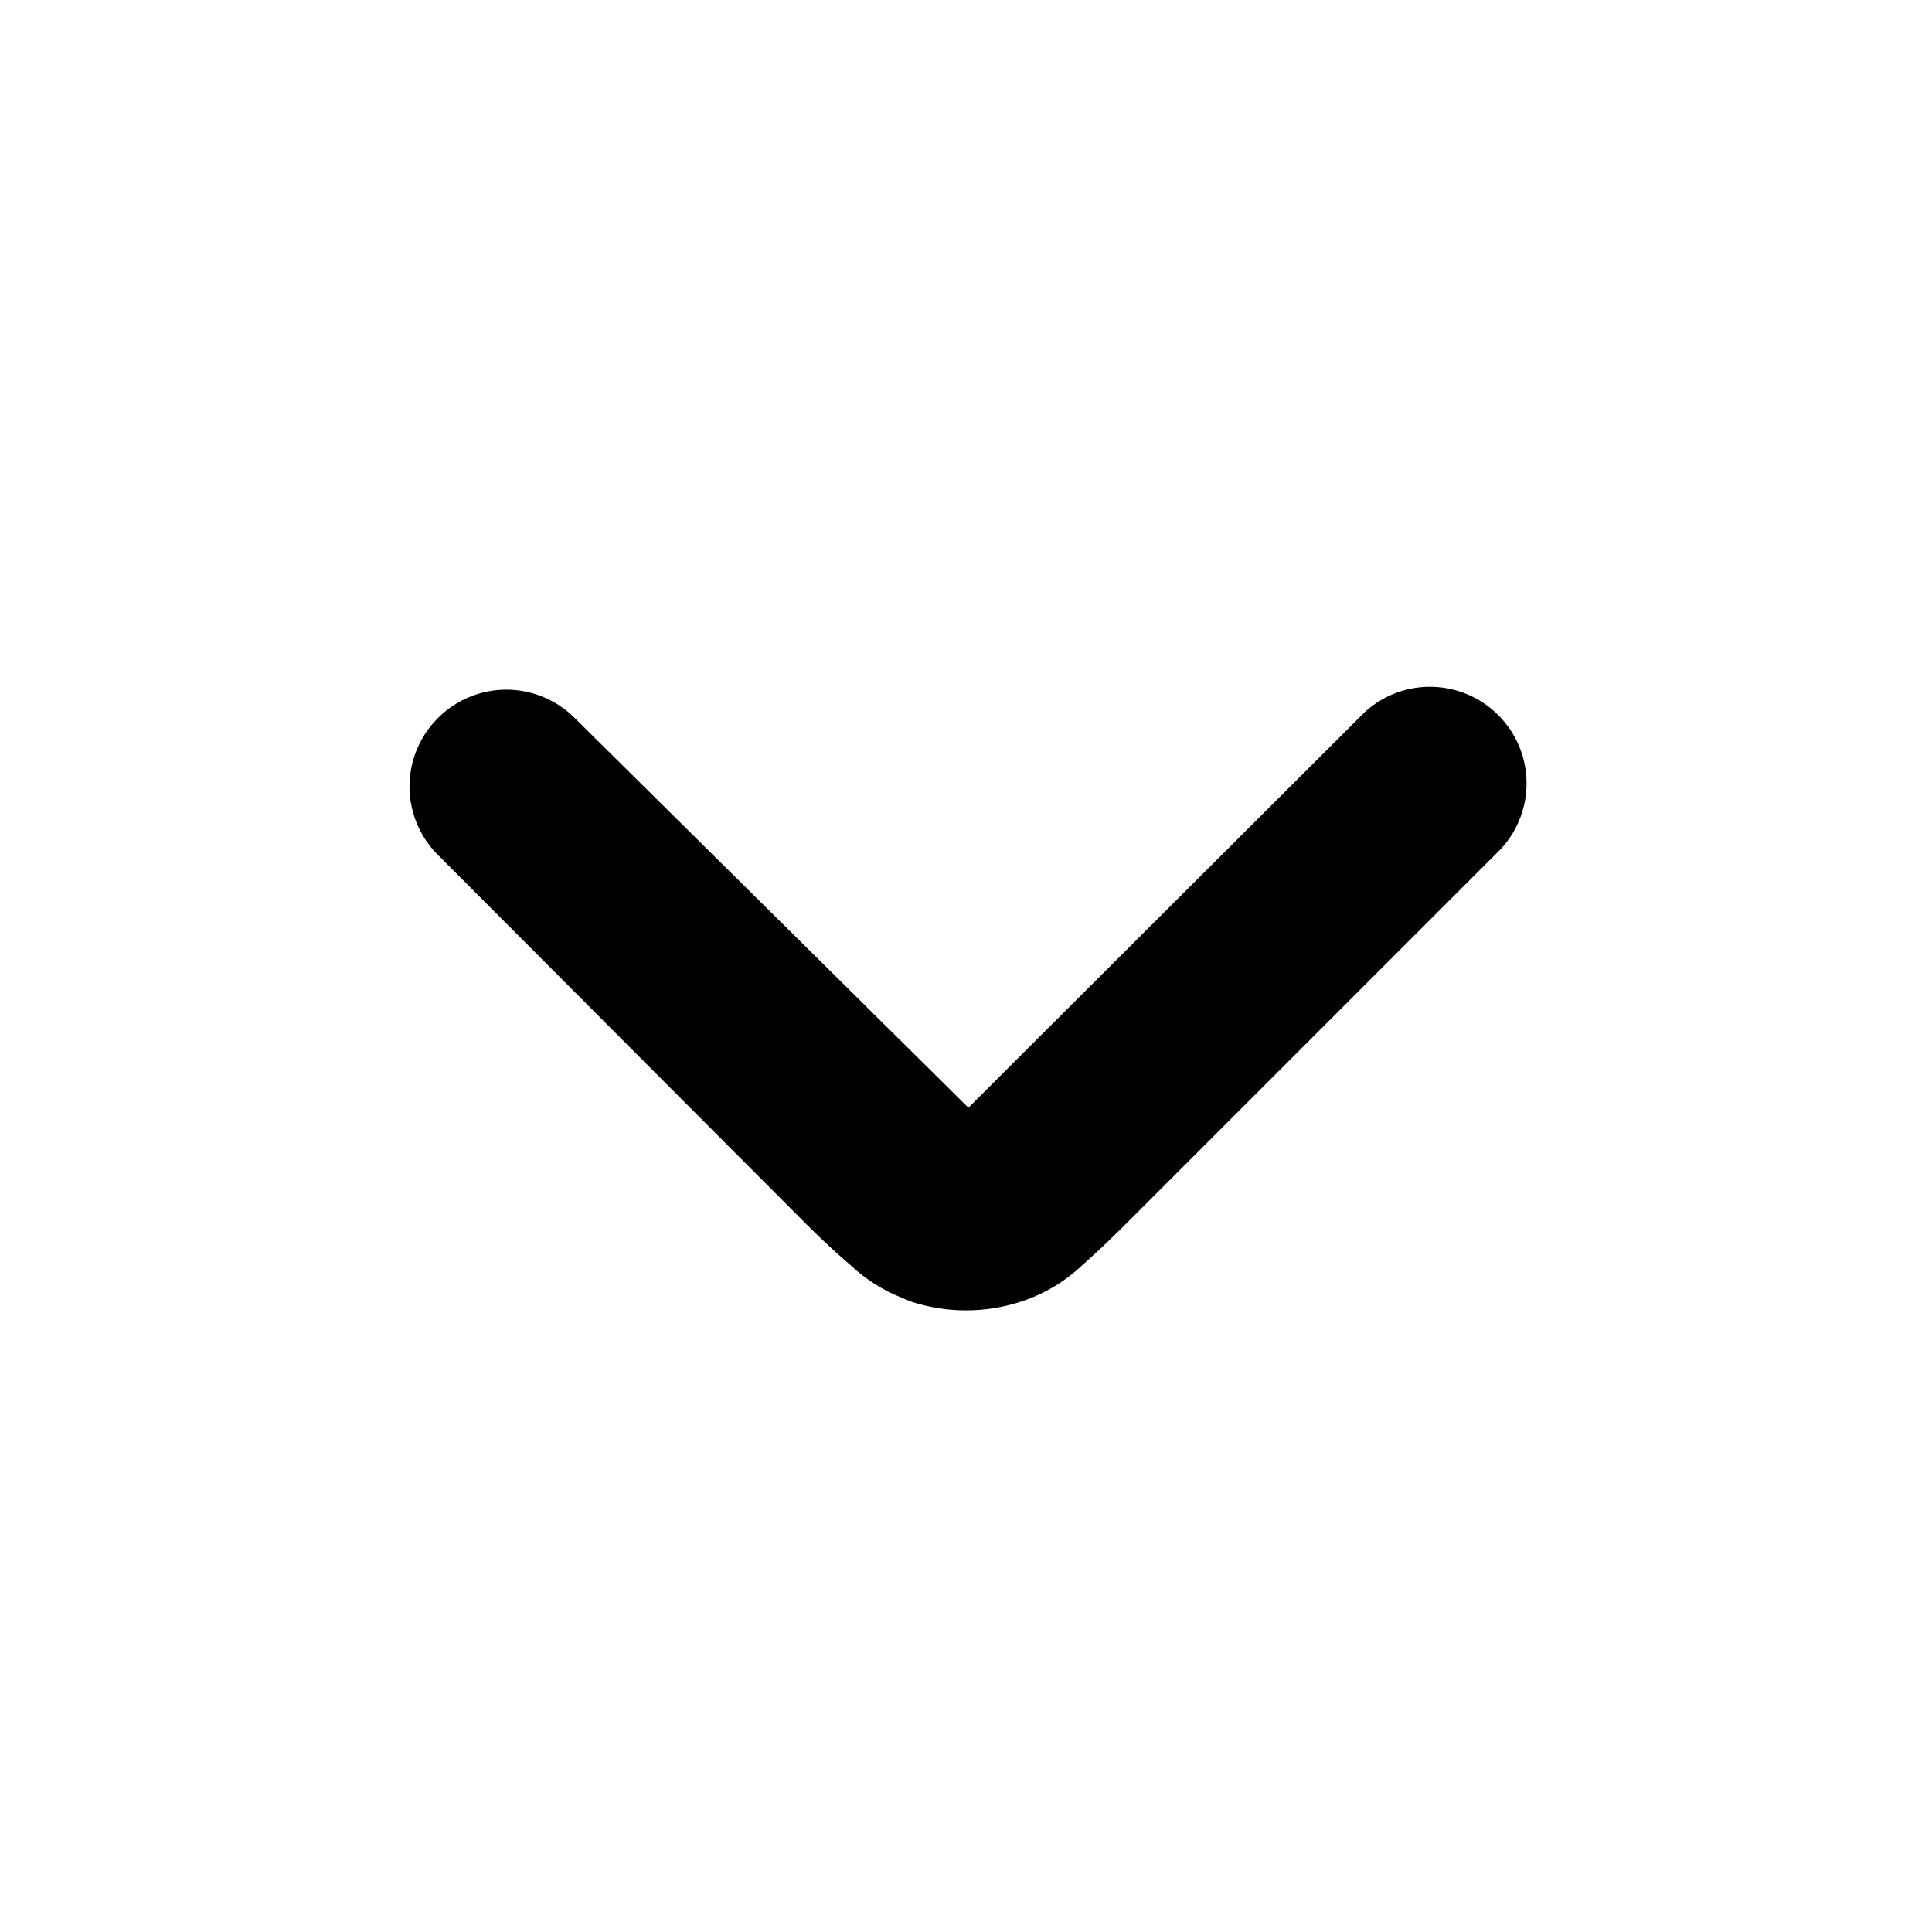
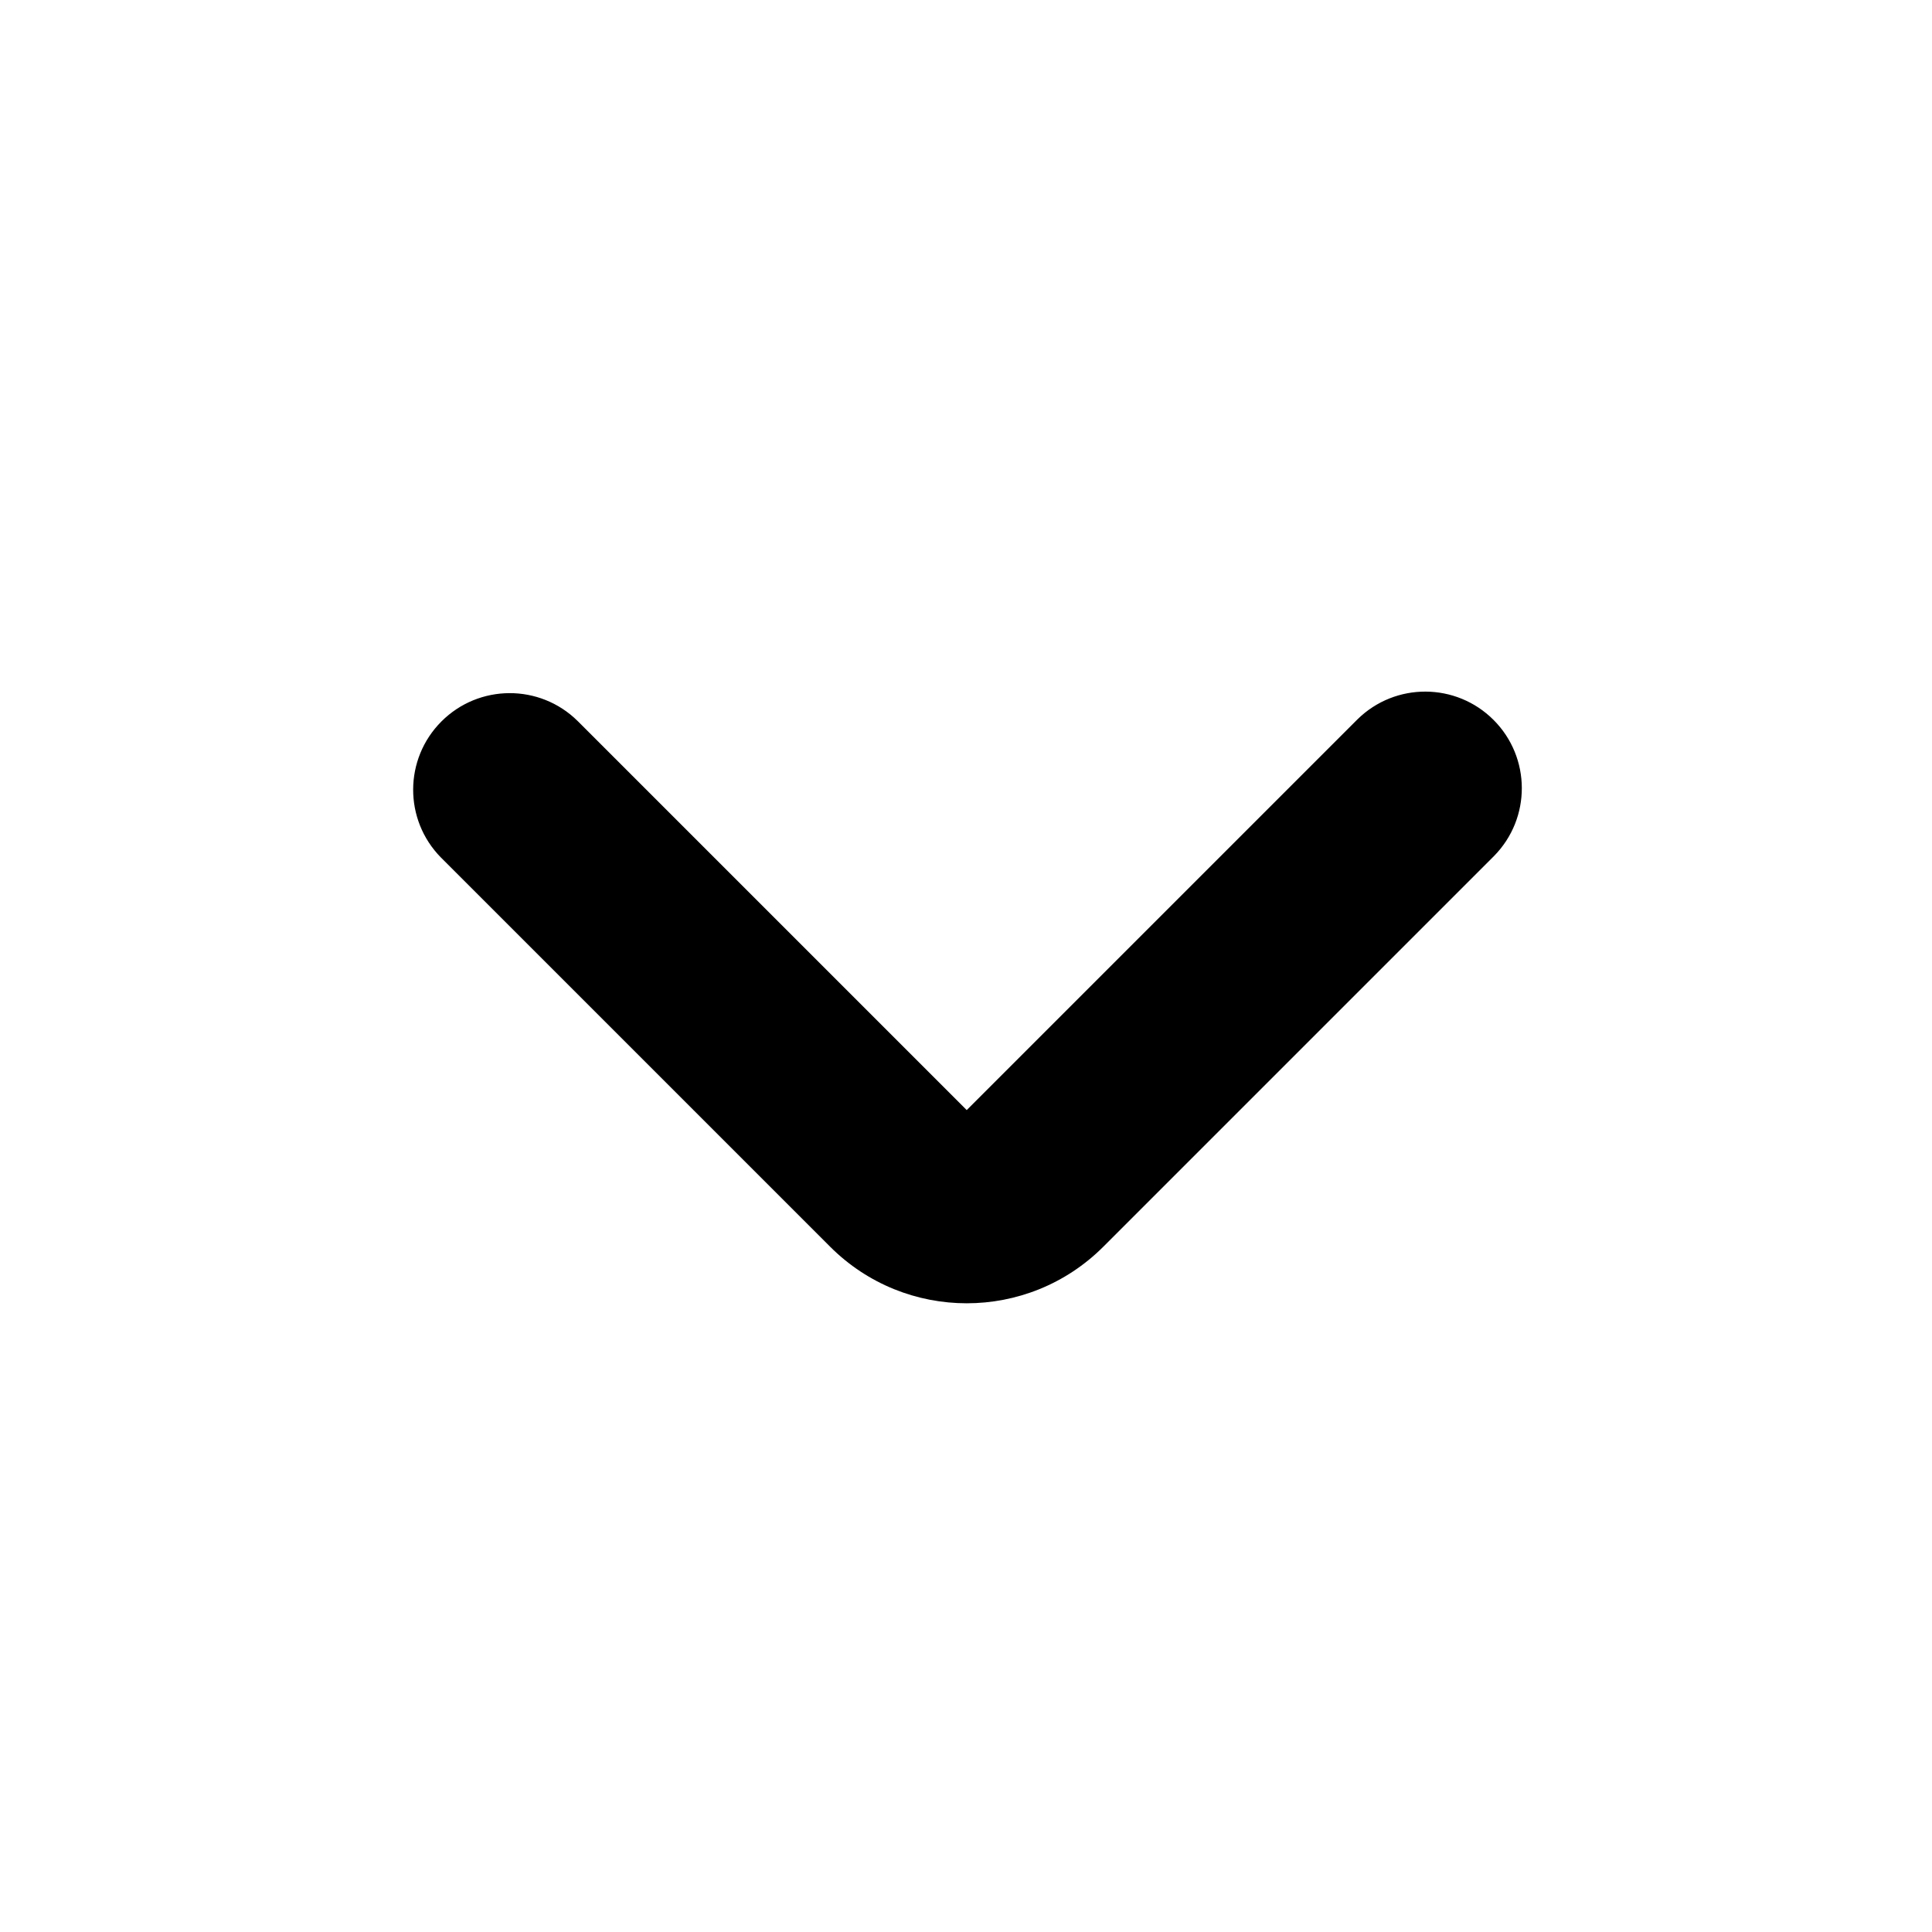
<svg xmlns="http://www.w3.org/2000/svg" viewBox="0 0 24 24" width="24" height="24">
-   <path d="M5.44 8.92A1.2 1.2 0 0 1 7.14 8.92L12.03 13.76L16.96 8.84A1.2 1.2 0 0 1 18.65 10.54L13.98 15.21Q13.7 15.49 13.43 15.73A2 2 0 0 1 12.68 16.17A2.2 2.2 0 0 1 11.32 16.17L11.2 16.12A2 2 0 0 1 10.57 15.72Q10.3 15.49 10.02 15.21L5.44 10.62A1.2 1.2 0 0 1 5.44 8.92" />
+   <path d="M7.174 8.955L12.009 13.79L16.863 8.936A1.2 1.2 0 0 1 18.56 10.633L13.706 15.487A2.4 2.4 0 0 1 10.312 15.487L5.477 10.652A1.2 1.2 0 0 1 7.174 8.955Z" />
</svg>
